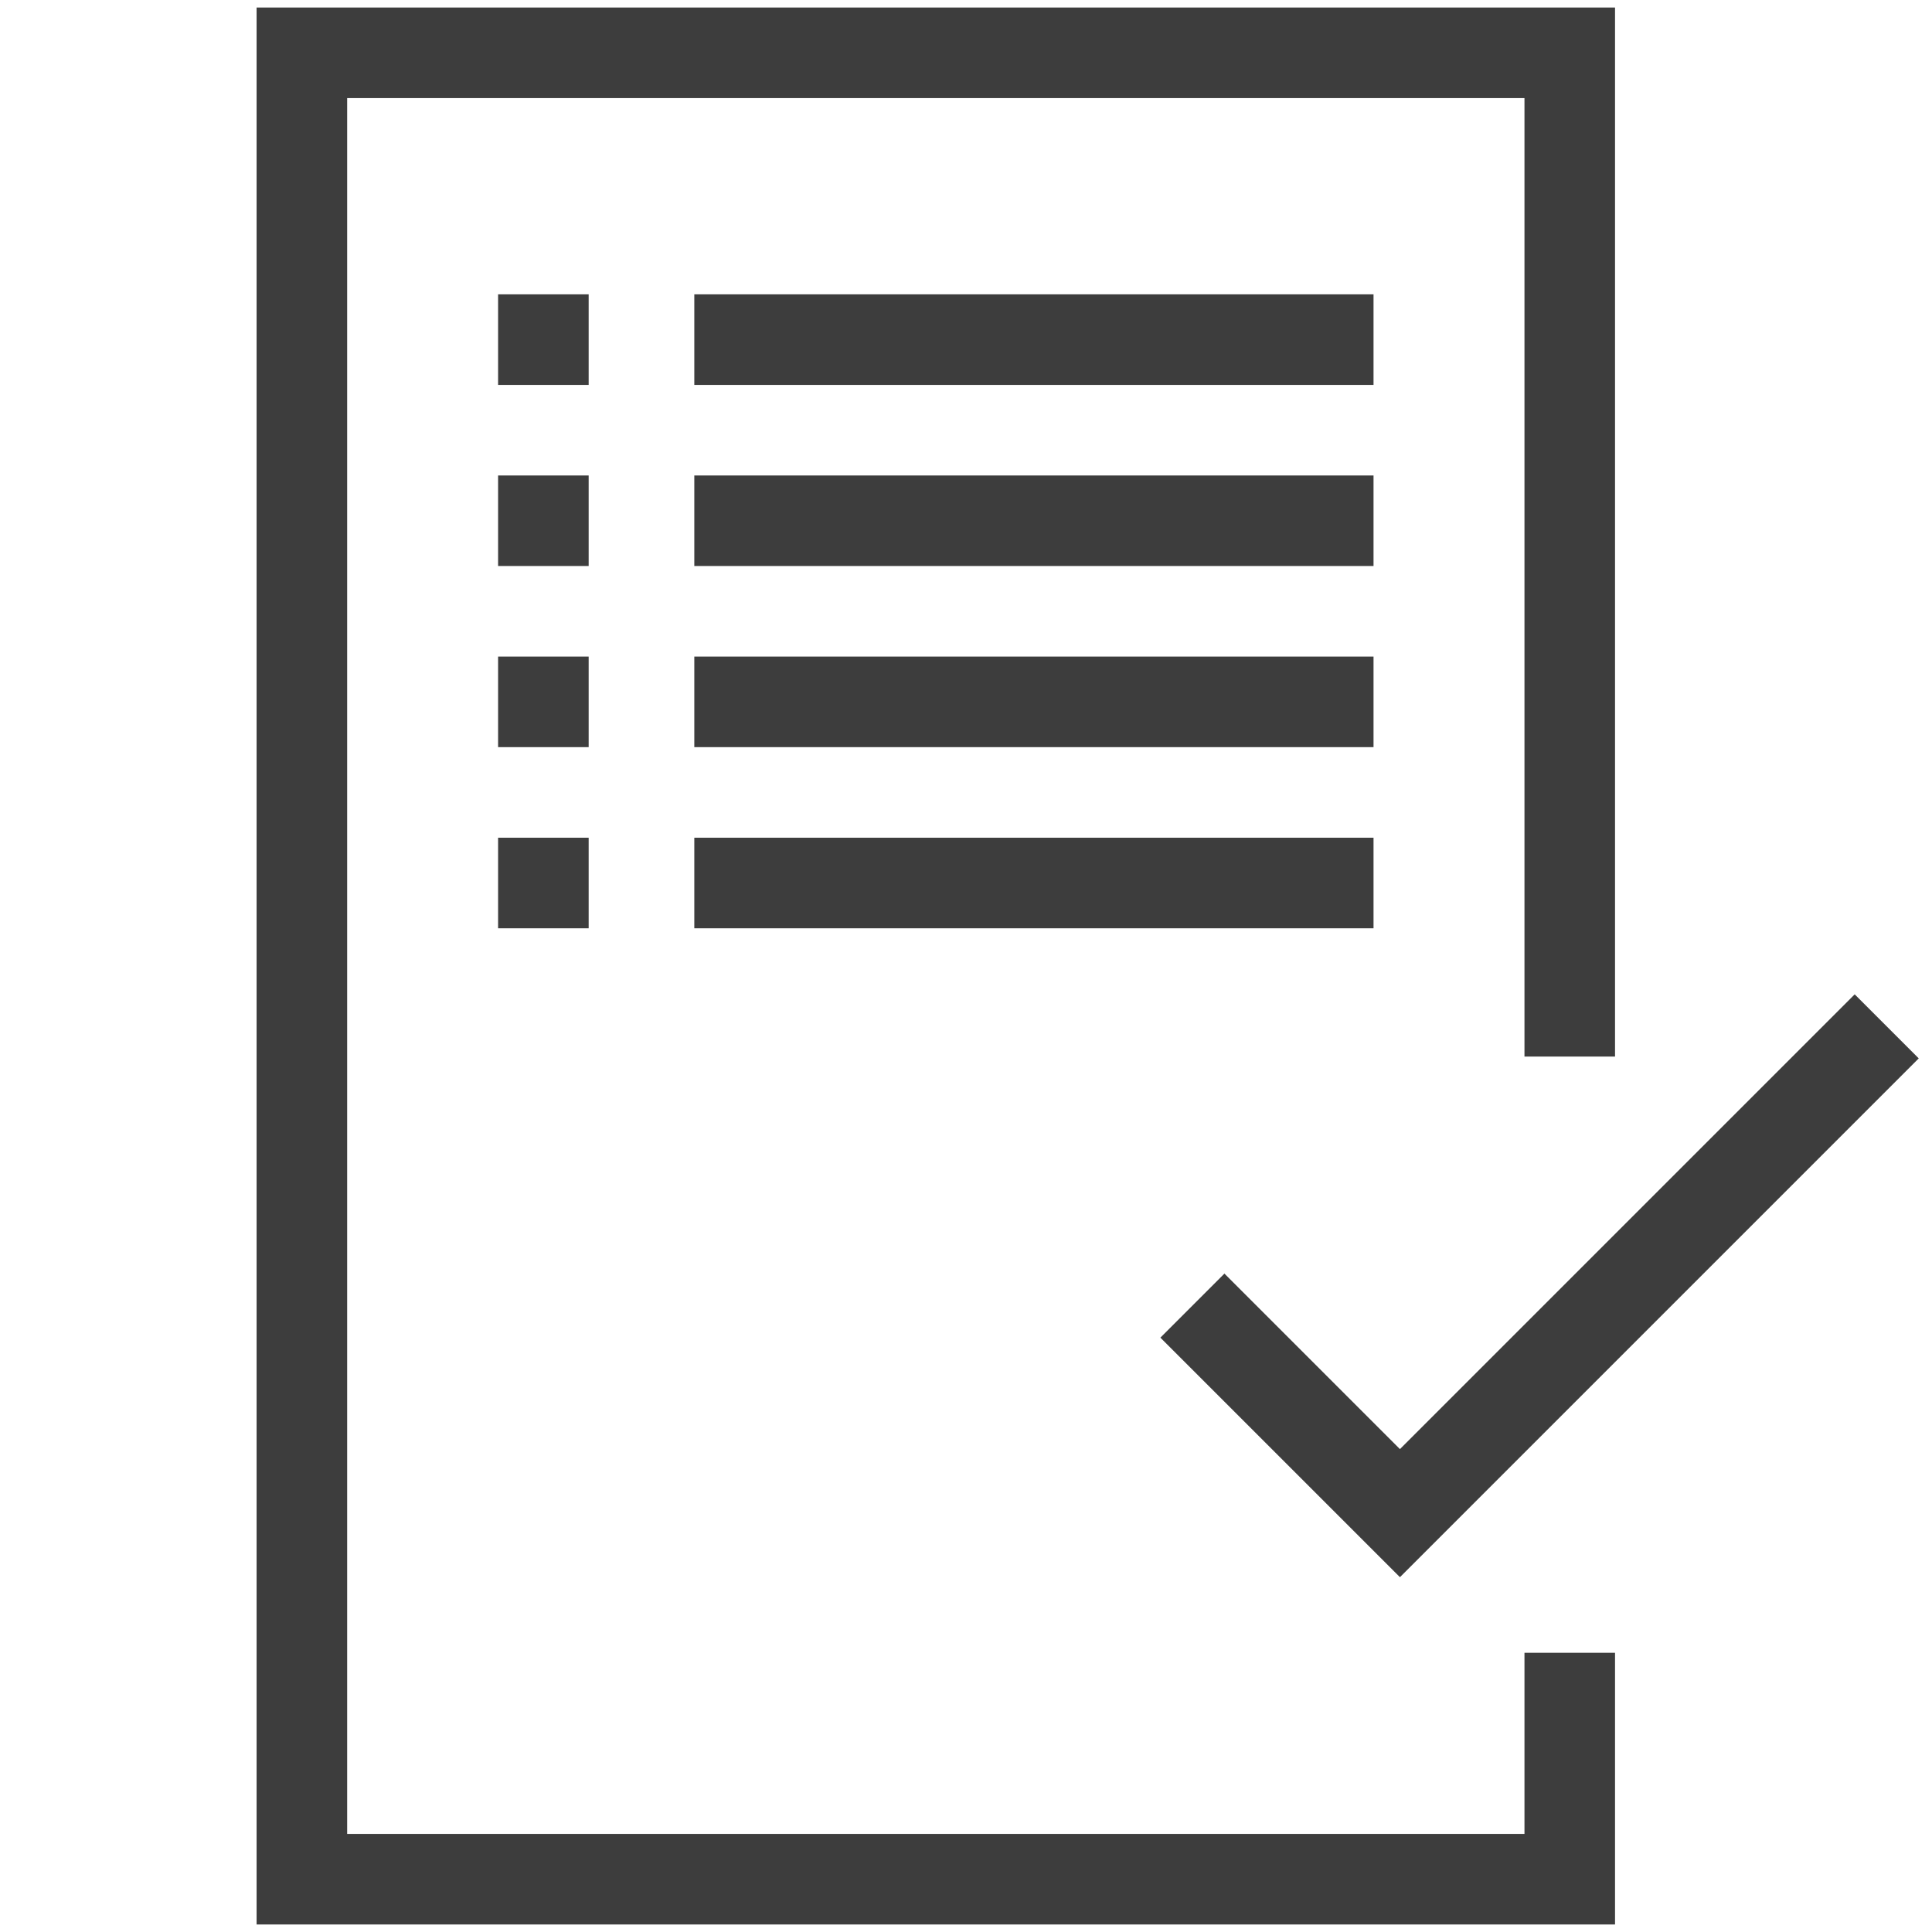
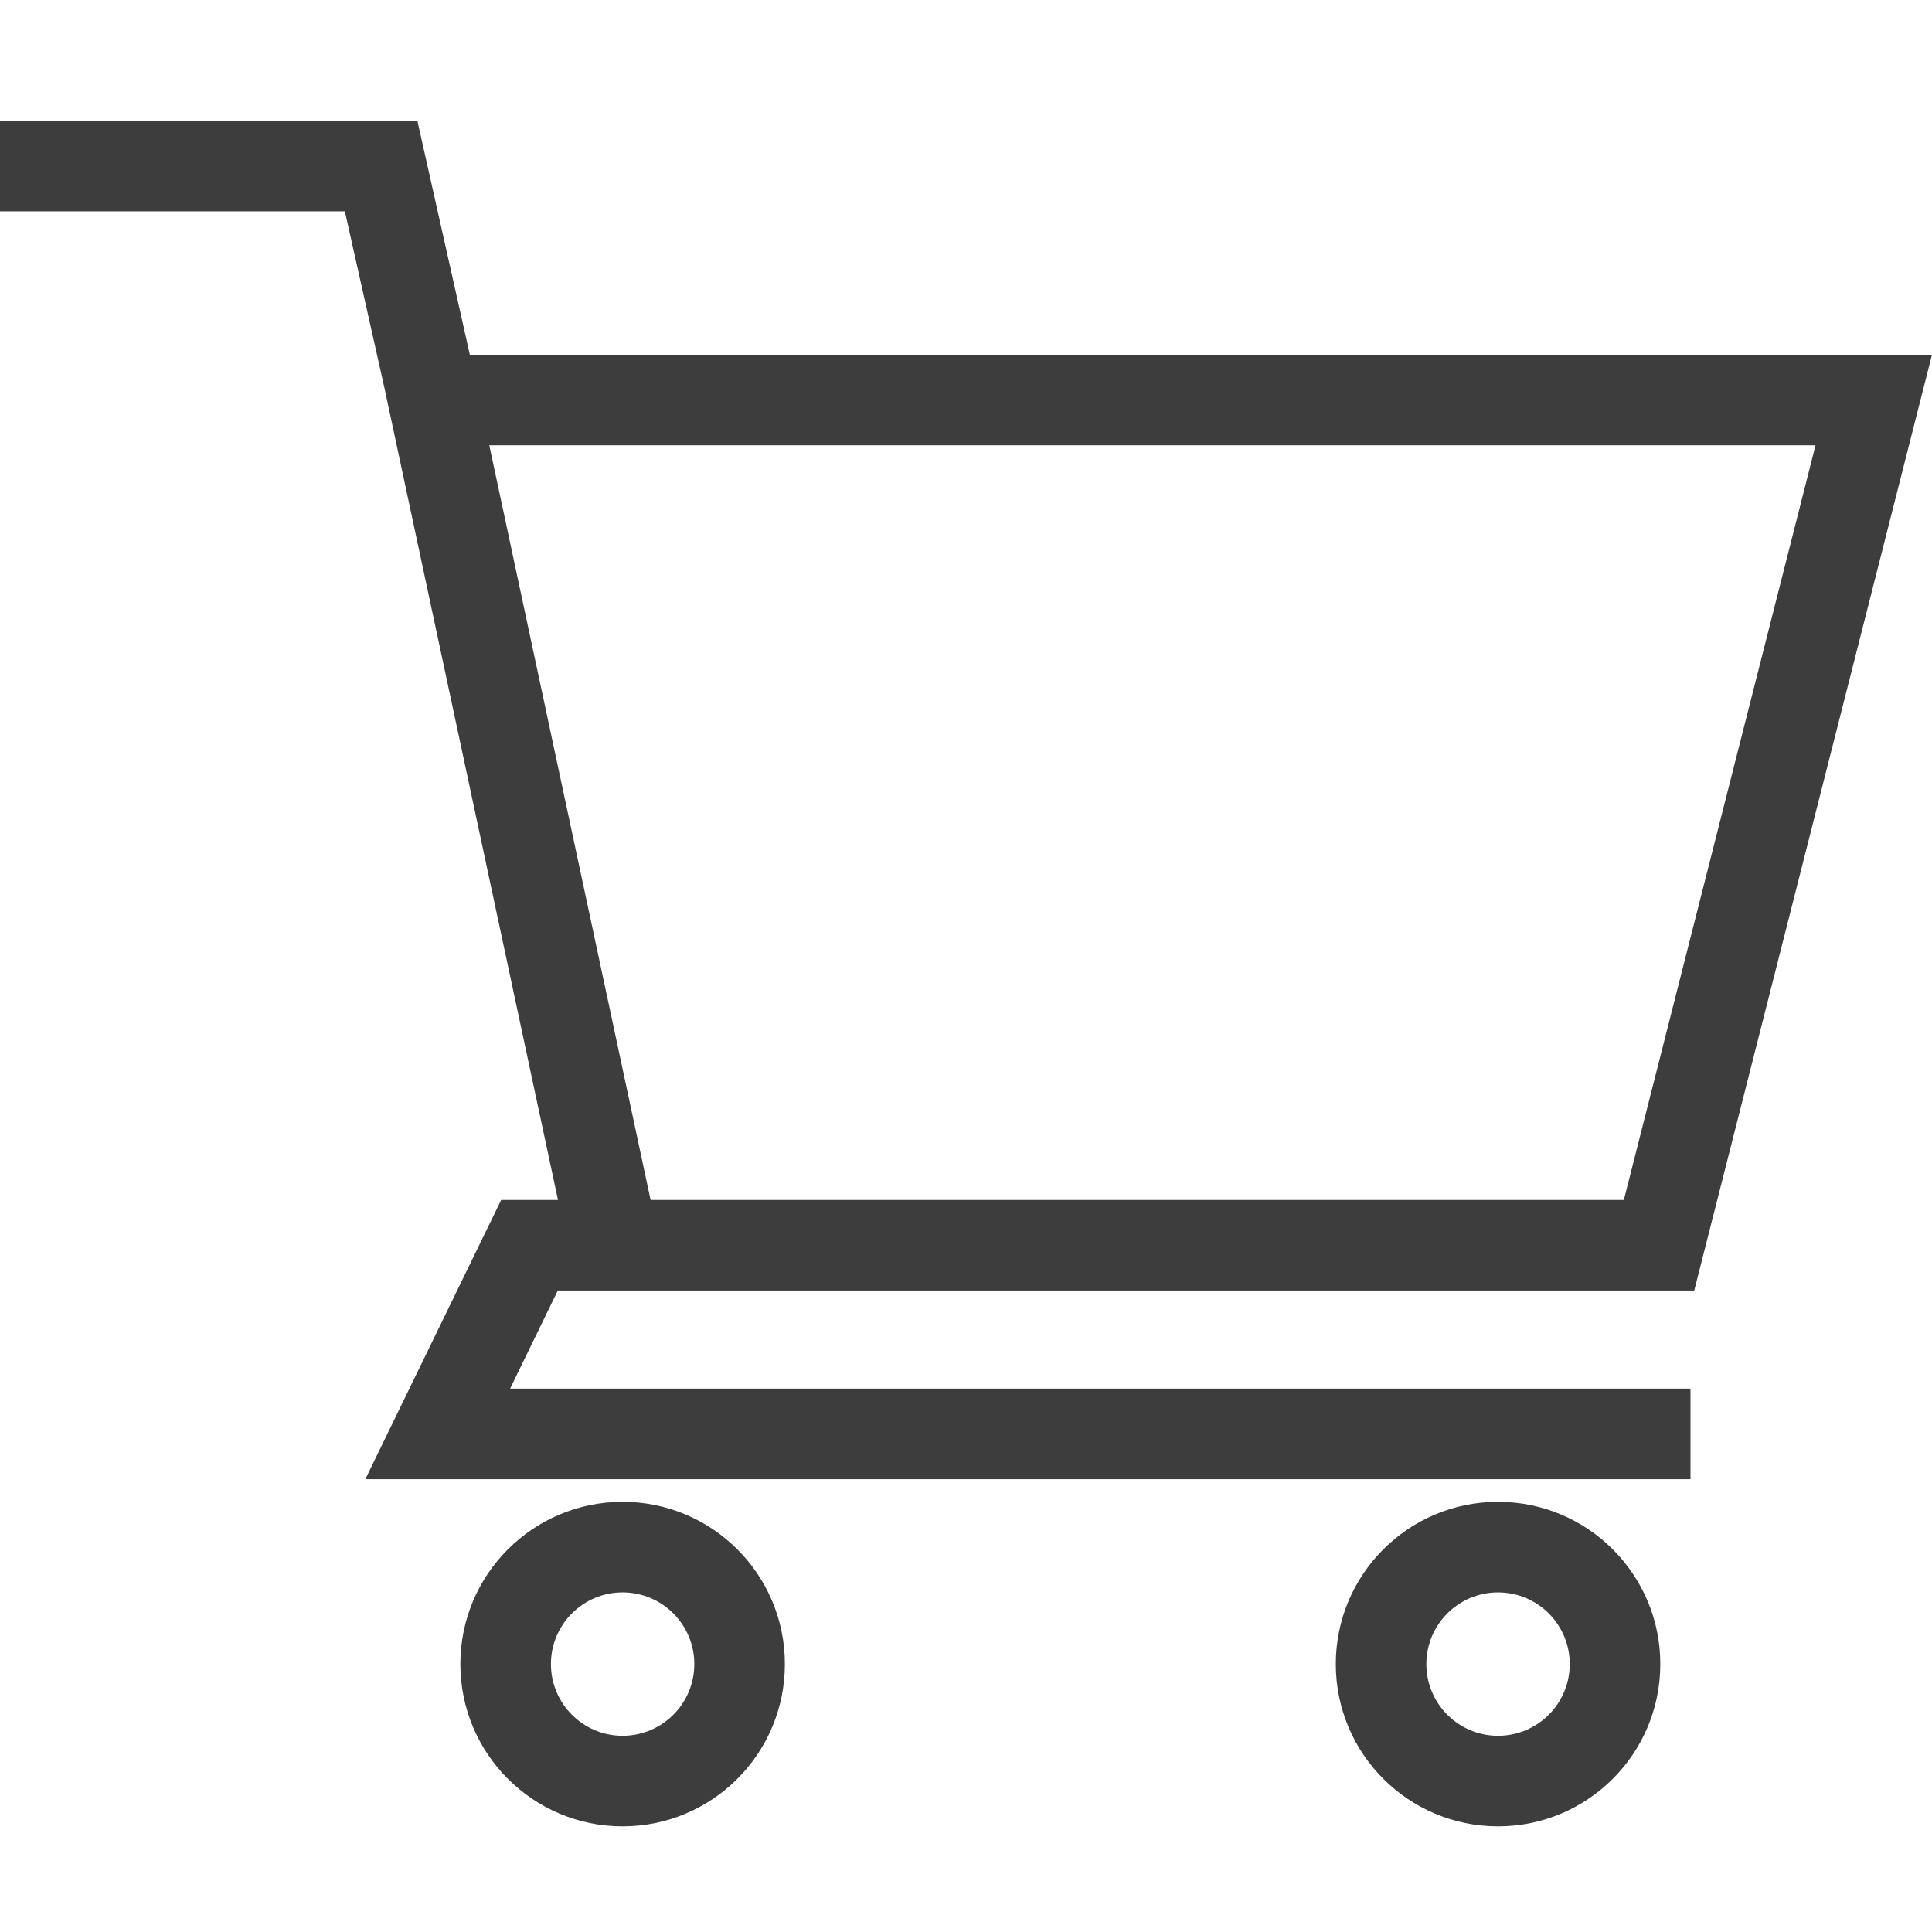
- <svg xmlns="http://www.w3.org/2000/svg" width="126" height="126" viewBox="0 0 126 126" fill="none">
-   <path fill-rule="evenodd" clip-rule="evenodd" d="M105.328 0.492H16.734V125.508H105.328V107.789H99.422V119.602H22.641V6.398H99.422V68.906H105.328V0.492ZM91.301 102.86L125.135 69.026L120.959 64.849L91.301 94.507L79.854 83.06L75.677 87.237L91.301 102.86ZM32.484 54.633H38.391V60.539H32.484V54.633ZM89.578 54.633H45.281V60.539H89.578V54.633ZM32.484 42.82H38.391V48.727H32.484V42.82ZM89.578 42.82H45.281V48.727H89.578V42.82ZM32.484 31.008H38.391V36.914H32.484V31.008ZM89.578 31.008H45.281V36.914H89.578V31.008ZM32.484 19.195H38.391V25.102H32.484V19.195ZM89.578 19.195H45.281V25.102H89.578V19.195Z" fill="#3D3D3D" />
+ <svg xmlns="http://www.w3.org/2000/svg" width="32" height="32" viewBox="0 0 32 32" fill="none">
+   <path fill-rule="evenodd" clip-rule="evenodd" d="M5.712 3.5H0V2H6.913L7.782 5.875H32L28.062 21.375H10.356H9.562H9.239L8.449 23H28V24.5H6.051L8.301 19.875H9.242L6.366 6.419L5.712 3.5ZM10.312 28.75C10.968 28.75 11.5 28.218 11.5 27.562C11.5 26.907 10.968 26.375 10.312 26.375C9.657 26.375 9.125 26.907 9.125 27.562C9.125 28.218 9.657 28.75 10.312 28.75ZM10.312 30.25C11.797 30.25 13 29.047 13 27.562C13 26.078 11.797 24.875 10.312 24.875C8.828 24.875 7.625 26.078 7.625 27.562C7.625 29.047 8.828 30.25 10.312 30.25ZM26 27.562C26 28.218 25.468 28.75 24.812 28.75C24.157 28.75 23.625 28.218 23.625 27.562C23.625 26.907 24.157 26.375 24.812 26.375C25.468 26.375 26 26.907 26 27.562ZM27.5 27.562C27.5 29.047 26.297 30.25 24.812 30.25C23.328 30.25 22.125 29.047 22.125 27.562C22.125 26.078 23.328 24.875 24.812 24.875C26.297 24.875 27.5 26.078 27.5 27.562ZM30.071 7.375L26.896 19.875H10.776L8.104 7.375H30.071Z" fill="#3D3D3D" />
</svg>
